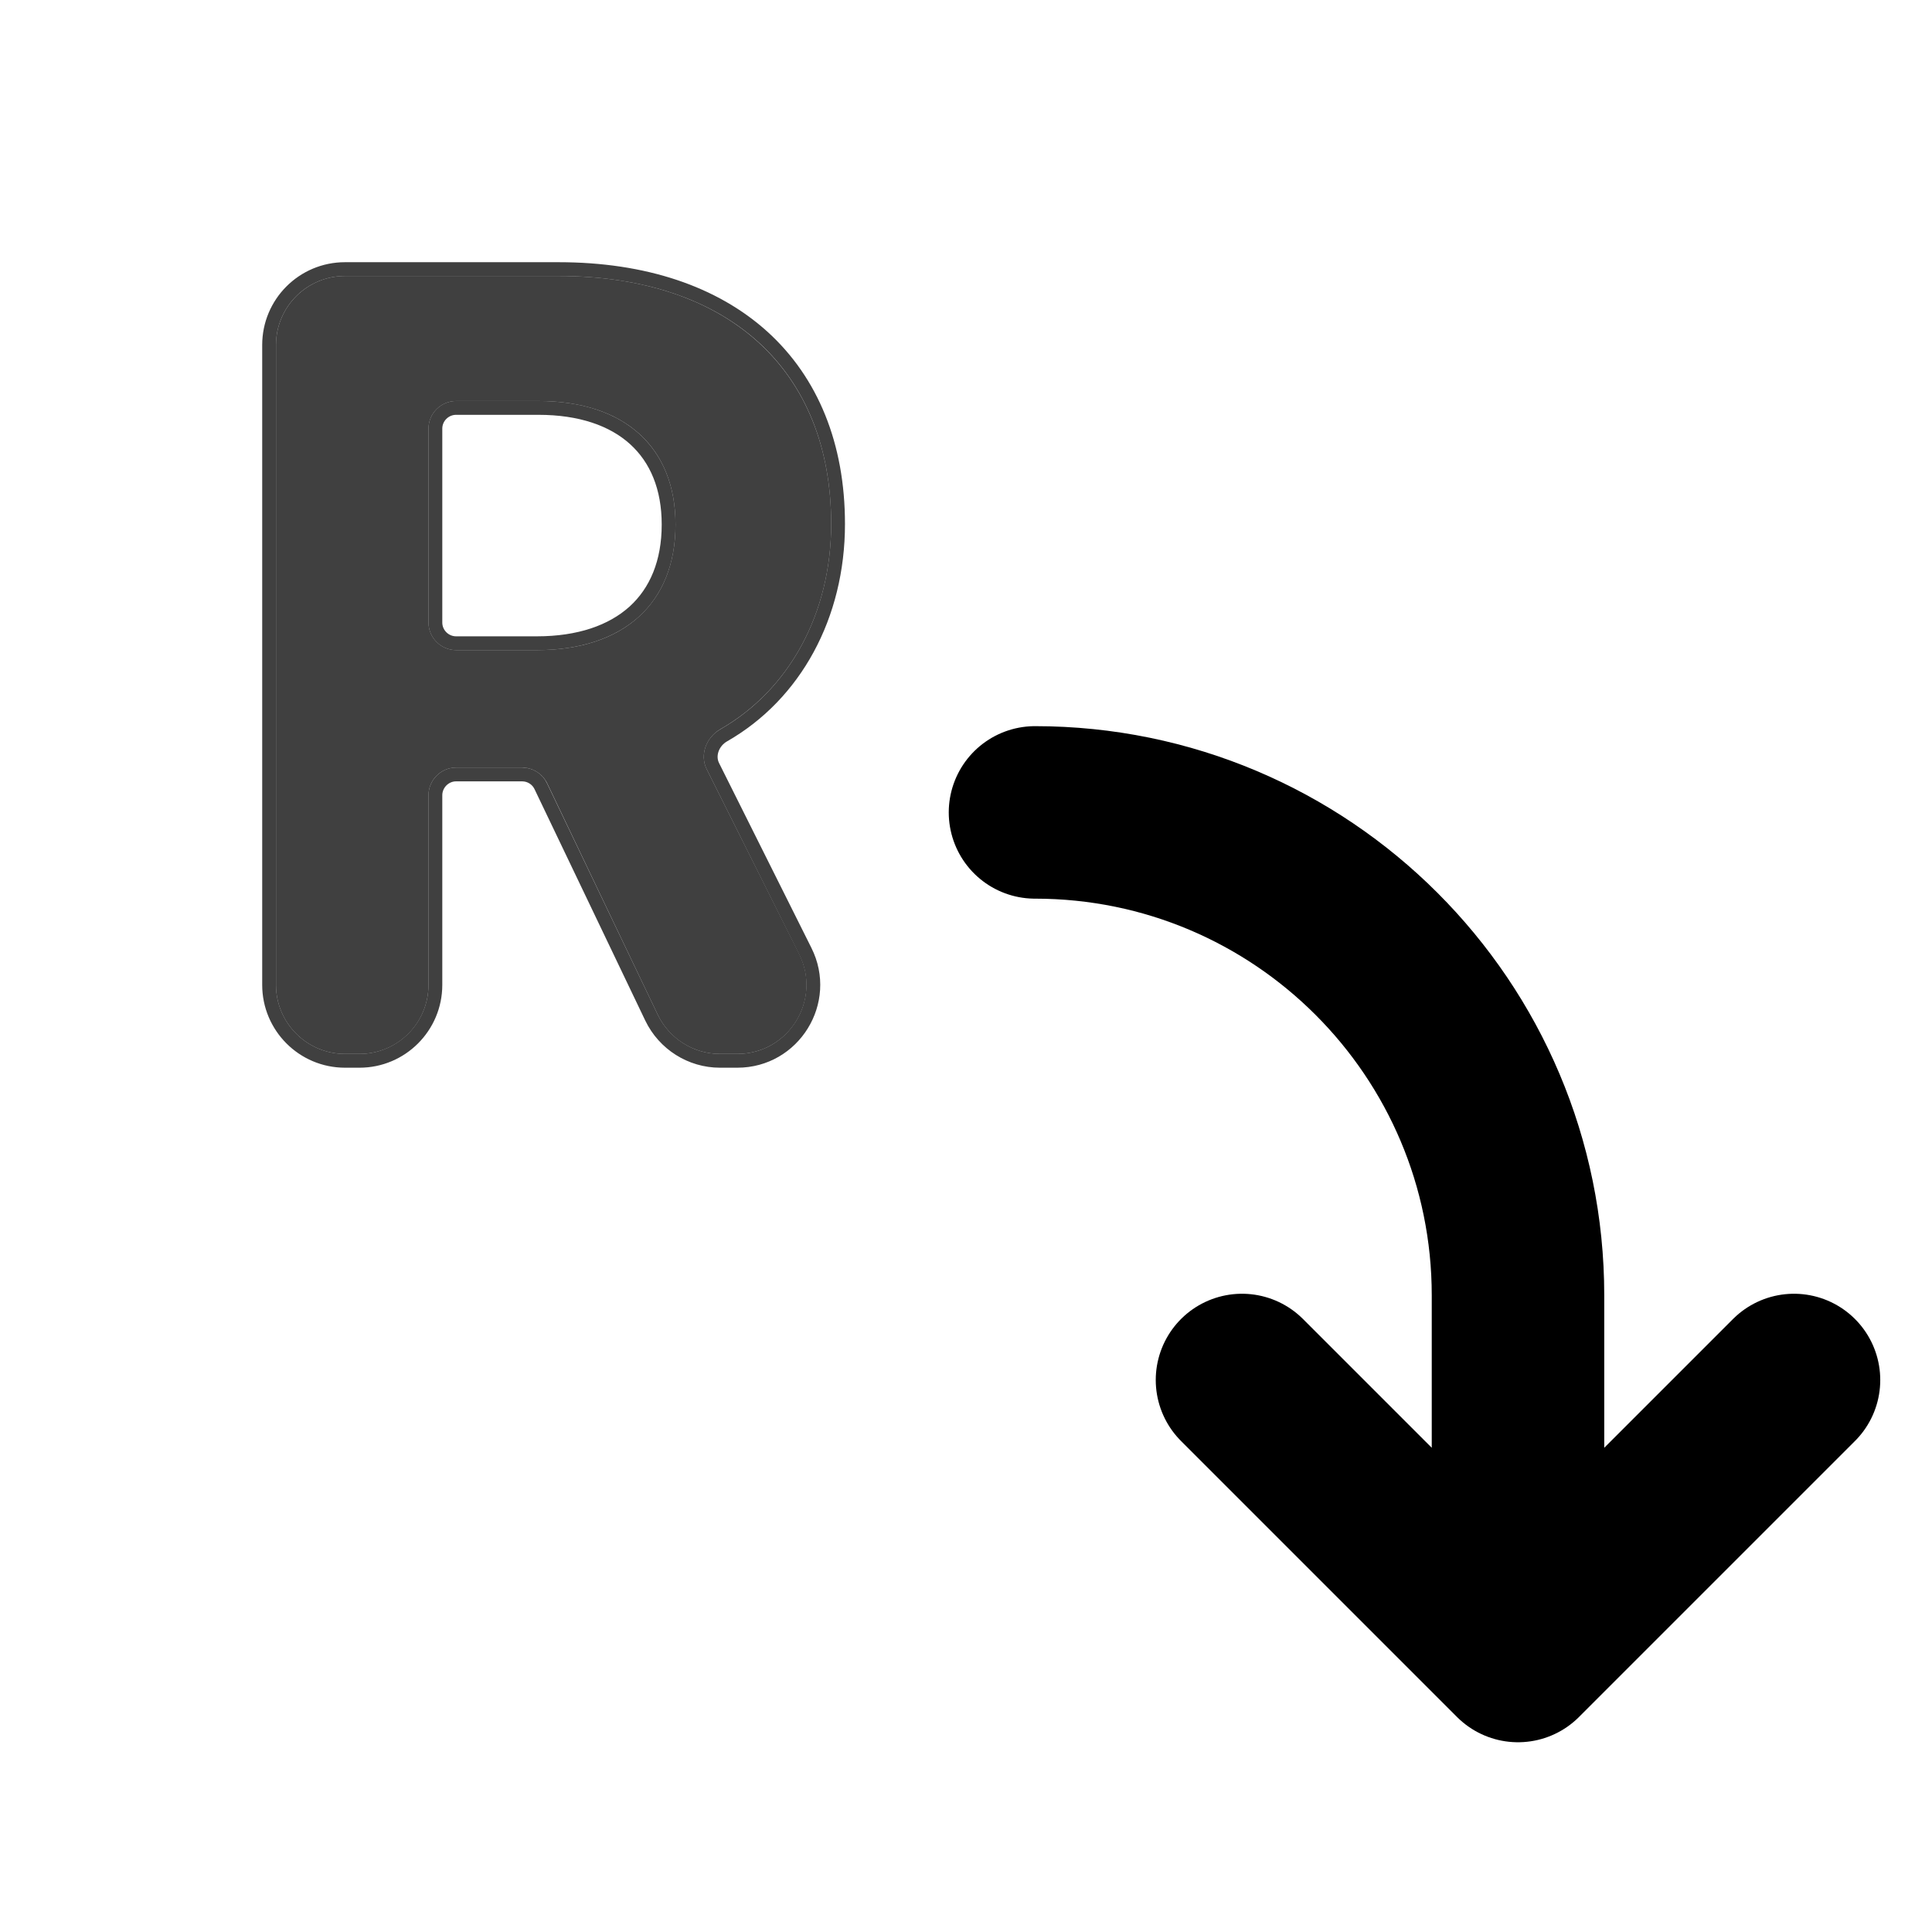
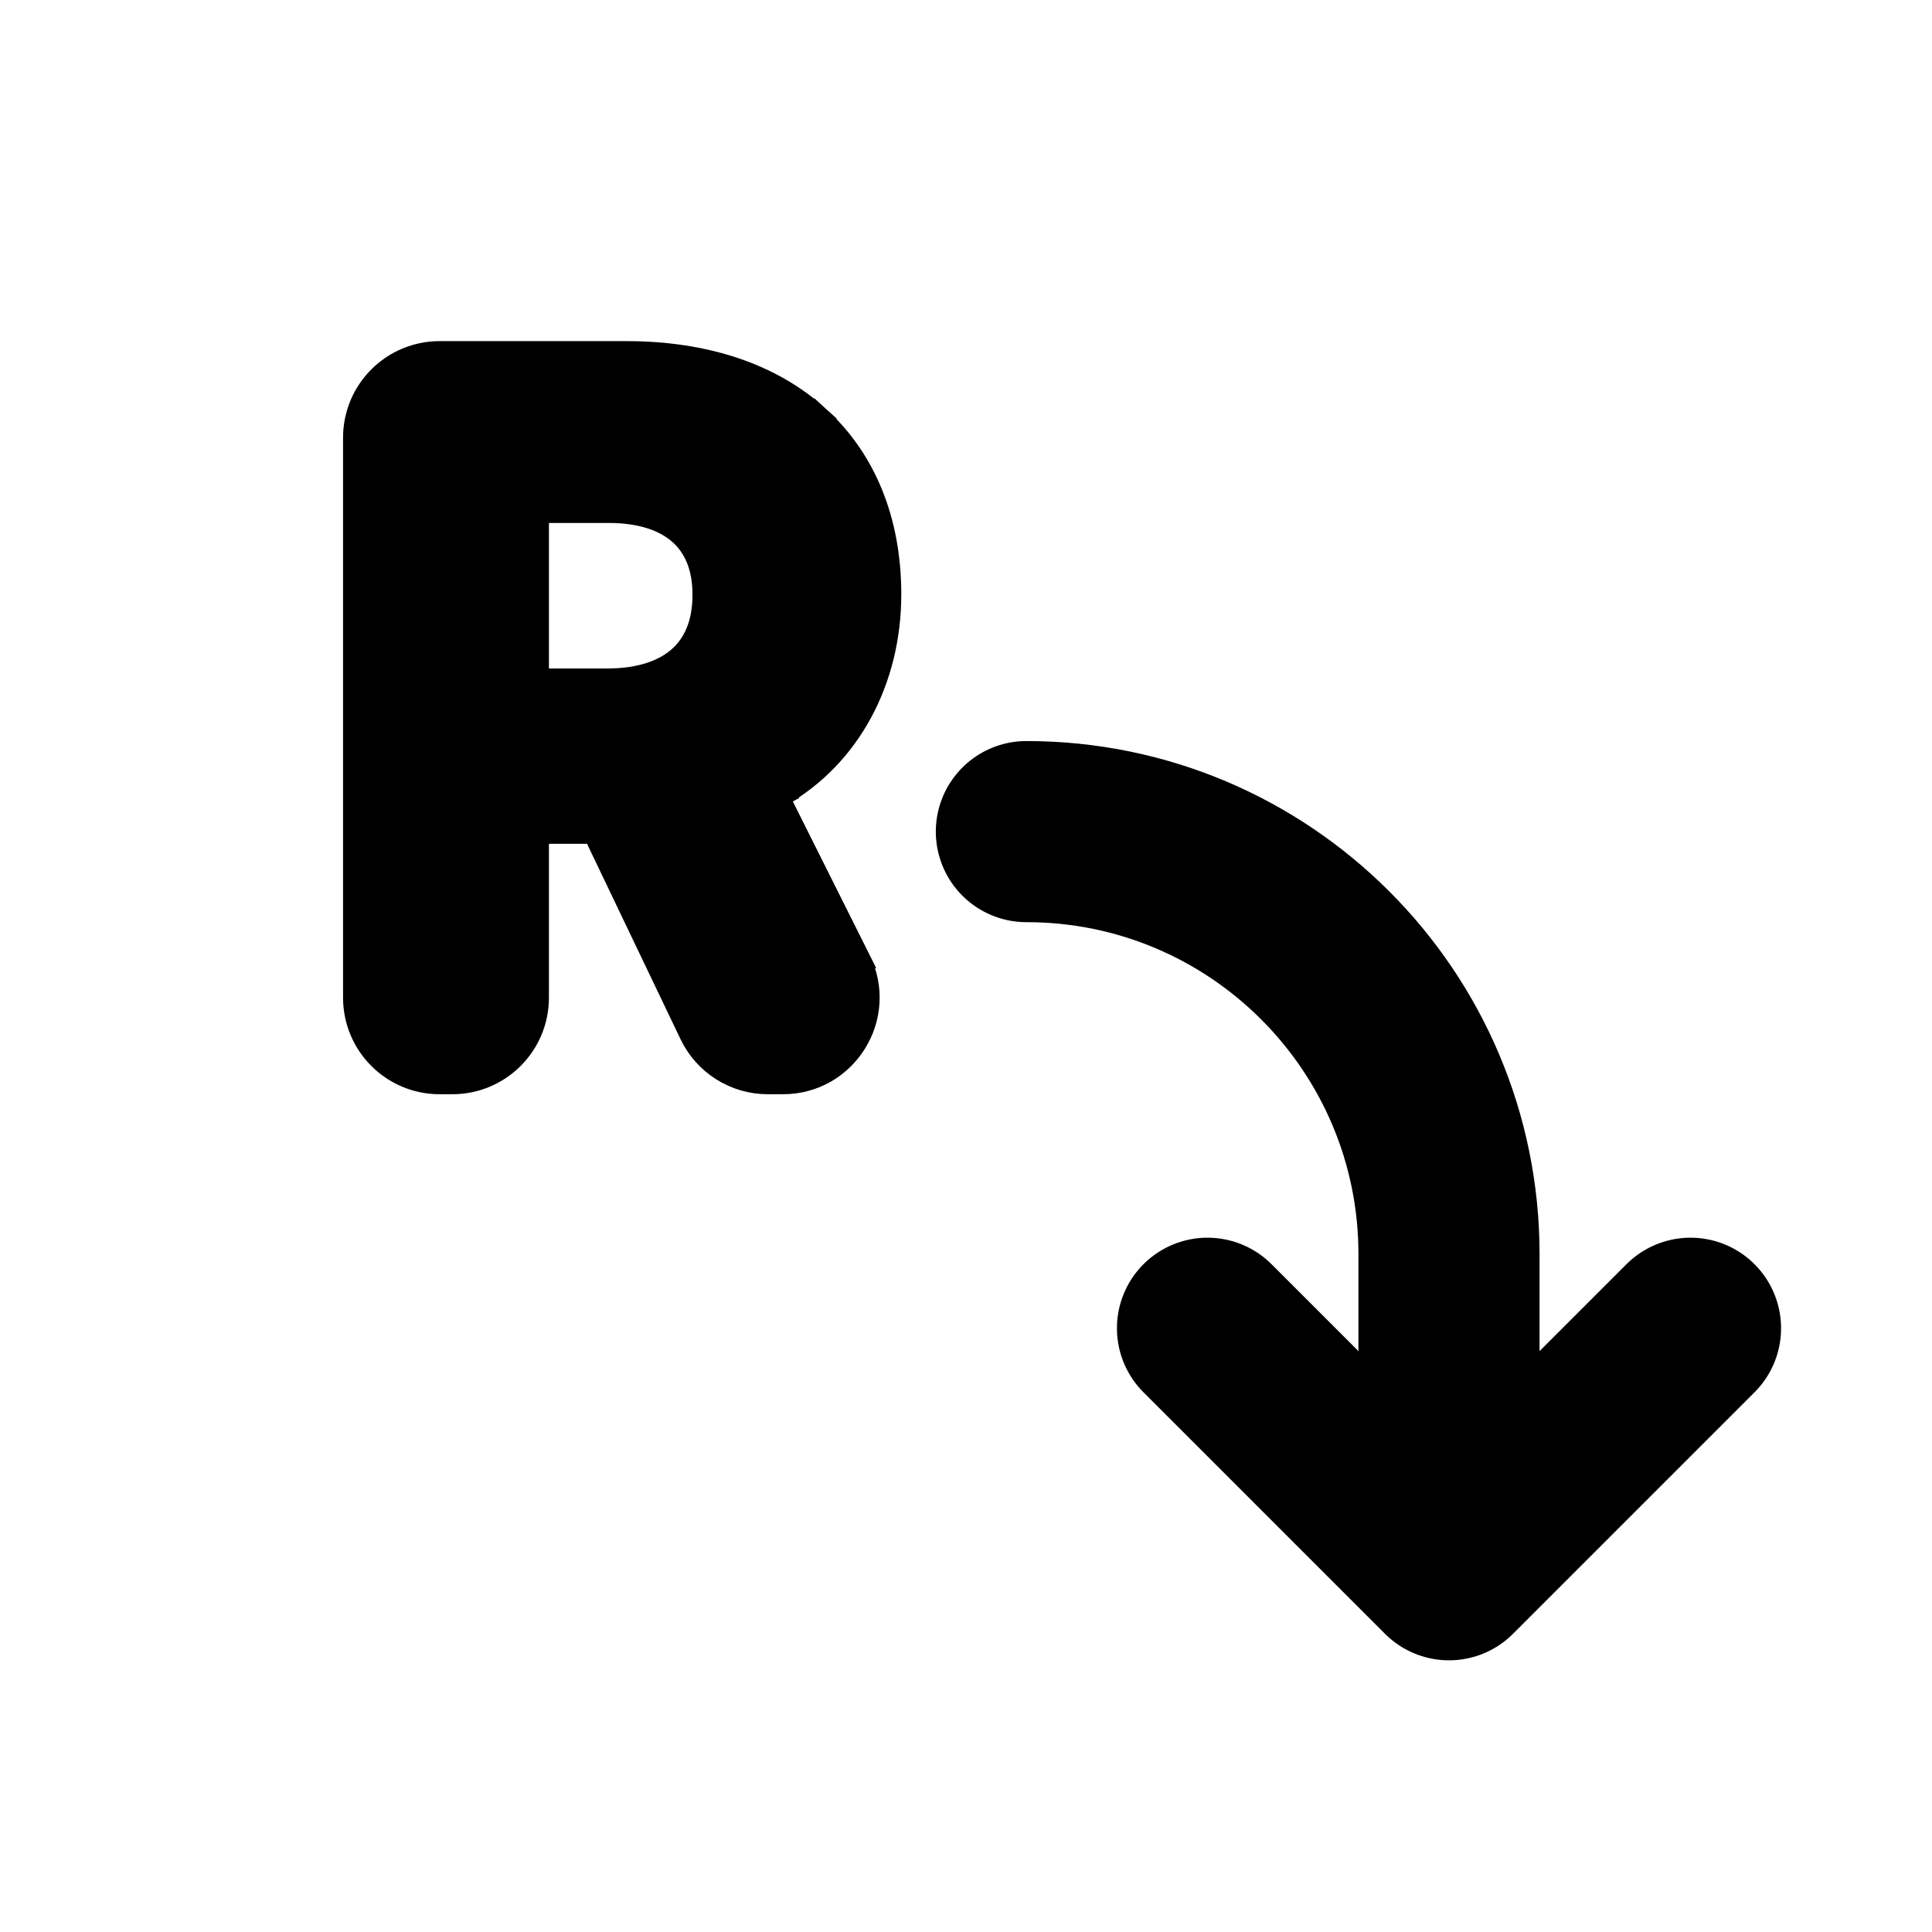
- <svg xmlns="http://www.w3.org/2000/svg" width="14" height="14" viewBox="0 0 14 14" fill="none">
-   <path d="M3.965 5.676C3.931 5.607 3.861 5.562 3.784 5.562H3.305C3.195 5.562 3.105 5.652 3.105 5.763V7.137C3.105 7.413 2.882 7.637 2.605 7.637H2.5C2.224 7.637 2 7.413 2 7.137V2.5C2 2.224 2.224 2 2.5 2H4.047C5.273 2 6.023 2.68 6.023 3.797C6.023 4.446 5.718 4.999 5.22 5.284C5.118 5.343 5.069 5.469 5.121 5.574L5.791 6.913C5.957 7.246 5.715 7.637 5.343 7.637H5.217C5.025 7.637 4.849 7.526 4.766 7.352L3.965 5.676ZM3.305 2.906C3.195 2.906 3.105 2.996 3.105 3.106V4.511C3.105 4.621 3.195 4.711 3.305 4.711H3.891C4.52 4.711 4.895 4.371 4.895 3.801C4.895 3.242 4.527 2.906 3.902 2.906H3.305Z" fill="black" fill-opacity="0.75" />
-   <path d="M3.784 5.612C3.842 5.612 3.895 5.646 3.919 5.698L4.721 7.374C4.813 7.565 5.006 7.687 5.217 7.687H5.343C5.752 7.687 6.018 7.256 5.835 6.891L5.166 5.552C5.127 5.475 5.162 5.375 5.245 5.328C5.76 5.033 6.073 4.462 6.073 3.797C6.073 3.227 5.882 2.763 5.529 2.442C5.176 2.122 4.669 1.95 4.047 1.95H2.5C2.196 1.95 1.95 2.196 1.95 2.5V7.137C1.95 7.44 2.196 7.687 2.5 7.687H2.605C2.909 7.687 3.155 7.44 3.155 7.137V5.763C3.155 5.68 3.223 5.612 3.305 5.612H3.784ZM3.155 3.106C3.155 3.023 3.223 2.956 3.305 2.956H3.902C4.206 2.956 4.441 3.038 4.599 3.181C4.757 3.324 4.845 3.533 4.845 3.801C4.845 4.075 4.755 4.288 4.595 4.433C4.434 4.578 4.196 4.661 3.891 4.661H3.305C3.223 4.661 3.155 4.594 3.155 4.511V3.106Z" stroke="black" stroke-opacity="0.75" stroke-width="0.1" />
-   <path d="M7.5 5.887C9.433 5.887 11 7.454 11 9.387V12M11 12L13 10M11 12L9 10" stroke="black" stroke-width="1.25" stroke-linecap="round" stroke-linejoin="round" />
+ <svg xmlns="http://www.w3.org/2000/svg" width="16" height="16" viewBox="0 0 16 16" fill="none">
+   <path d="M8.5 6.887C10.433 6.887 12 8.454 12 10.387V13M12 13L14 11M12 13L10 11" stroke="black" stroke-width="1.5" stroke-linecap="round" stroke-linejoin="round" />
+   <path d="M4.947 6.877L4.947 6.877L5.749 8.553C5.861 8.787 6.098 8.937 6.358 8.937H6.484C6.986 8.937 7.312 8.409 7.088 7.96L6.976 8.016L7.088 7.96L6.418 6.621C6.418 6.621 6.418 6.621 6.418 6.621C6.416 6.616 6.414 6.607 6.418 6.595C6.423 6.583 6.432 6.57 6.448 6.561L6.386 6.453L6.448 6.561C7.007 6.241 7.339 5.626 7.339 4.922C7.339 4.322 7.136 3.823 6.753 3.475L6.669 3.567L6.753 3.475C6.372 3.129 5.832 2.95 5.187 2.95H3.641C3.268 2.95 2.966 3.252 2.966 3.625V8.262C2.966 8.635 3.268 8.937 3.641 8.937H3.746C4.119 8.937 4.421 8.635 4.421 8.262V6.888C4.421 6.874 4.432 6.863 4.446 6.863H4.925C4.934 6.863 4.943 6.868 4.947 6.877ZM5.656 4.399L5.656 4.399C5.783 4.514 5.86 4.686 5.86 4.926C5.86 5.171 5.781 5.348 5.651 5.465L5.651 5.465C5.52 5.584 5.315 5.661 5.031 5.661H4.446C4.432 5.661 4.421 5.65 4.421 5.636V4.231C4.421 4.217 4.432 4.206 4.446 4.206H5.043C5.325 4.206 5.527 4.282 5.656 4.399Z" fill="black" stroke="black" stroke-width="0.25" />
</svg>
